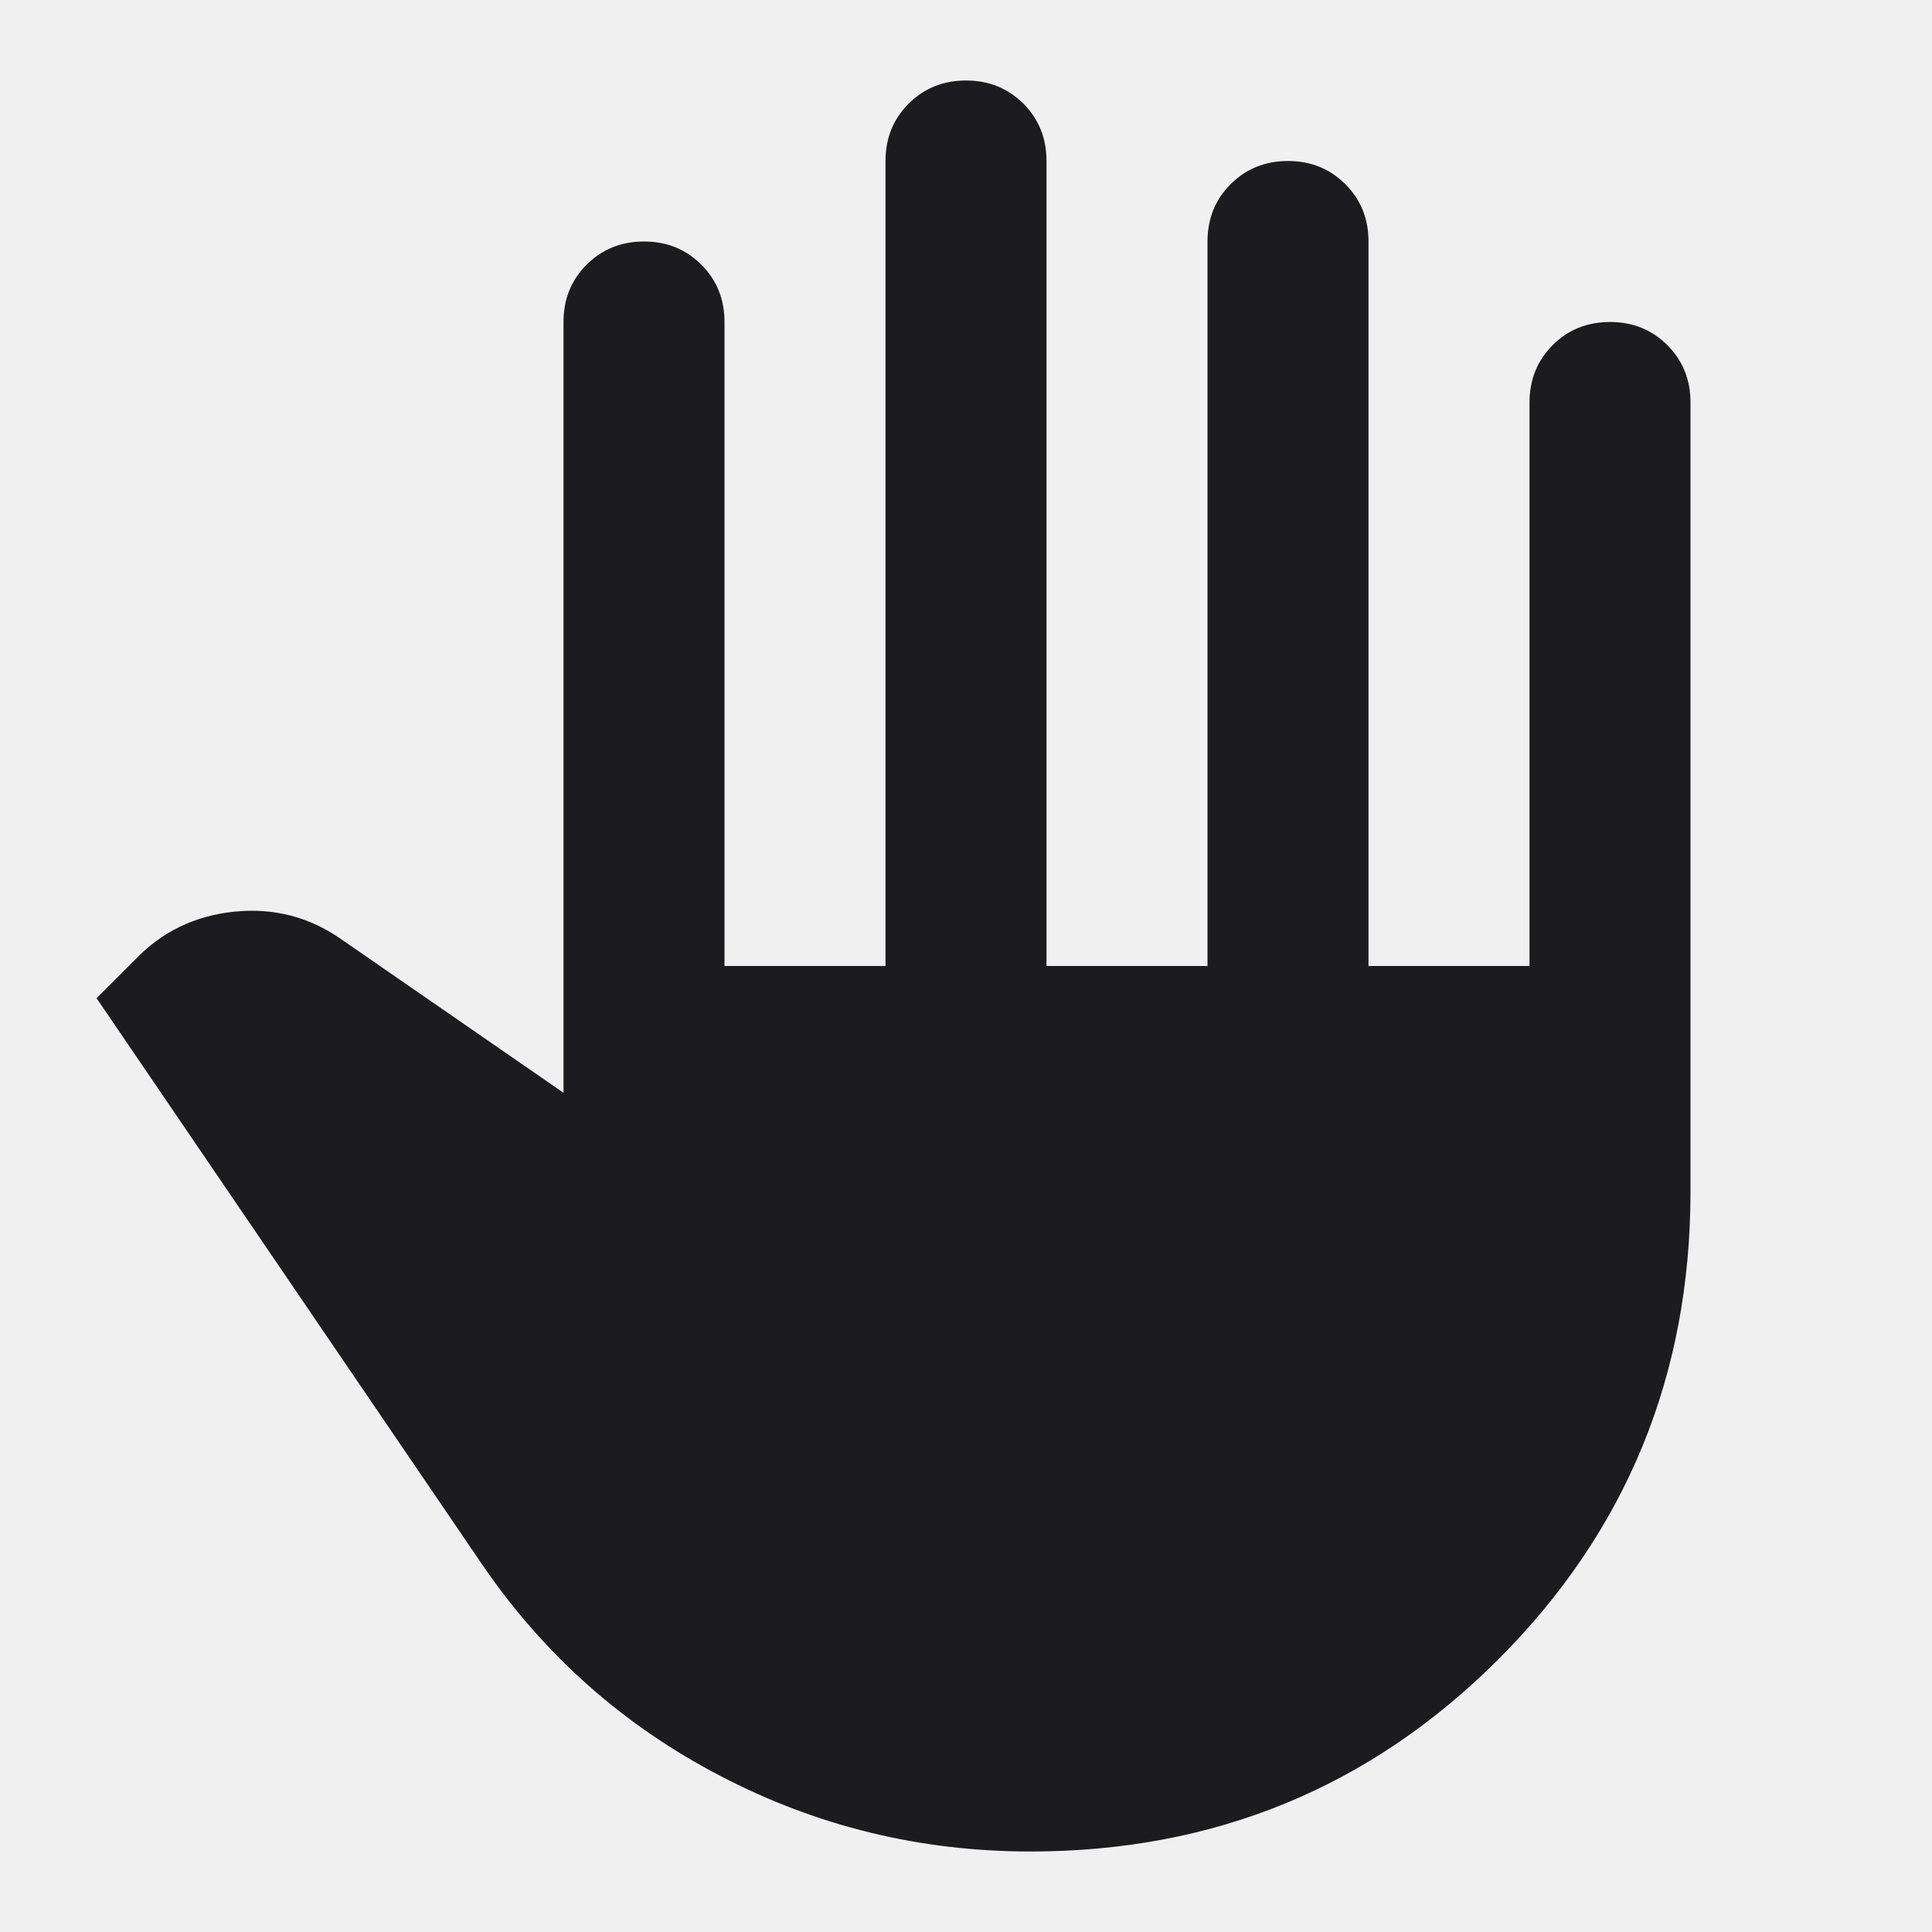
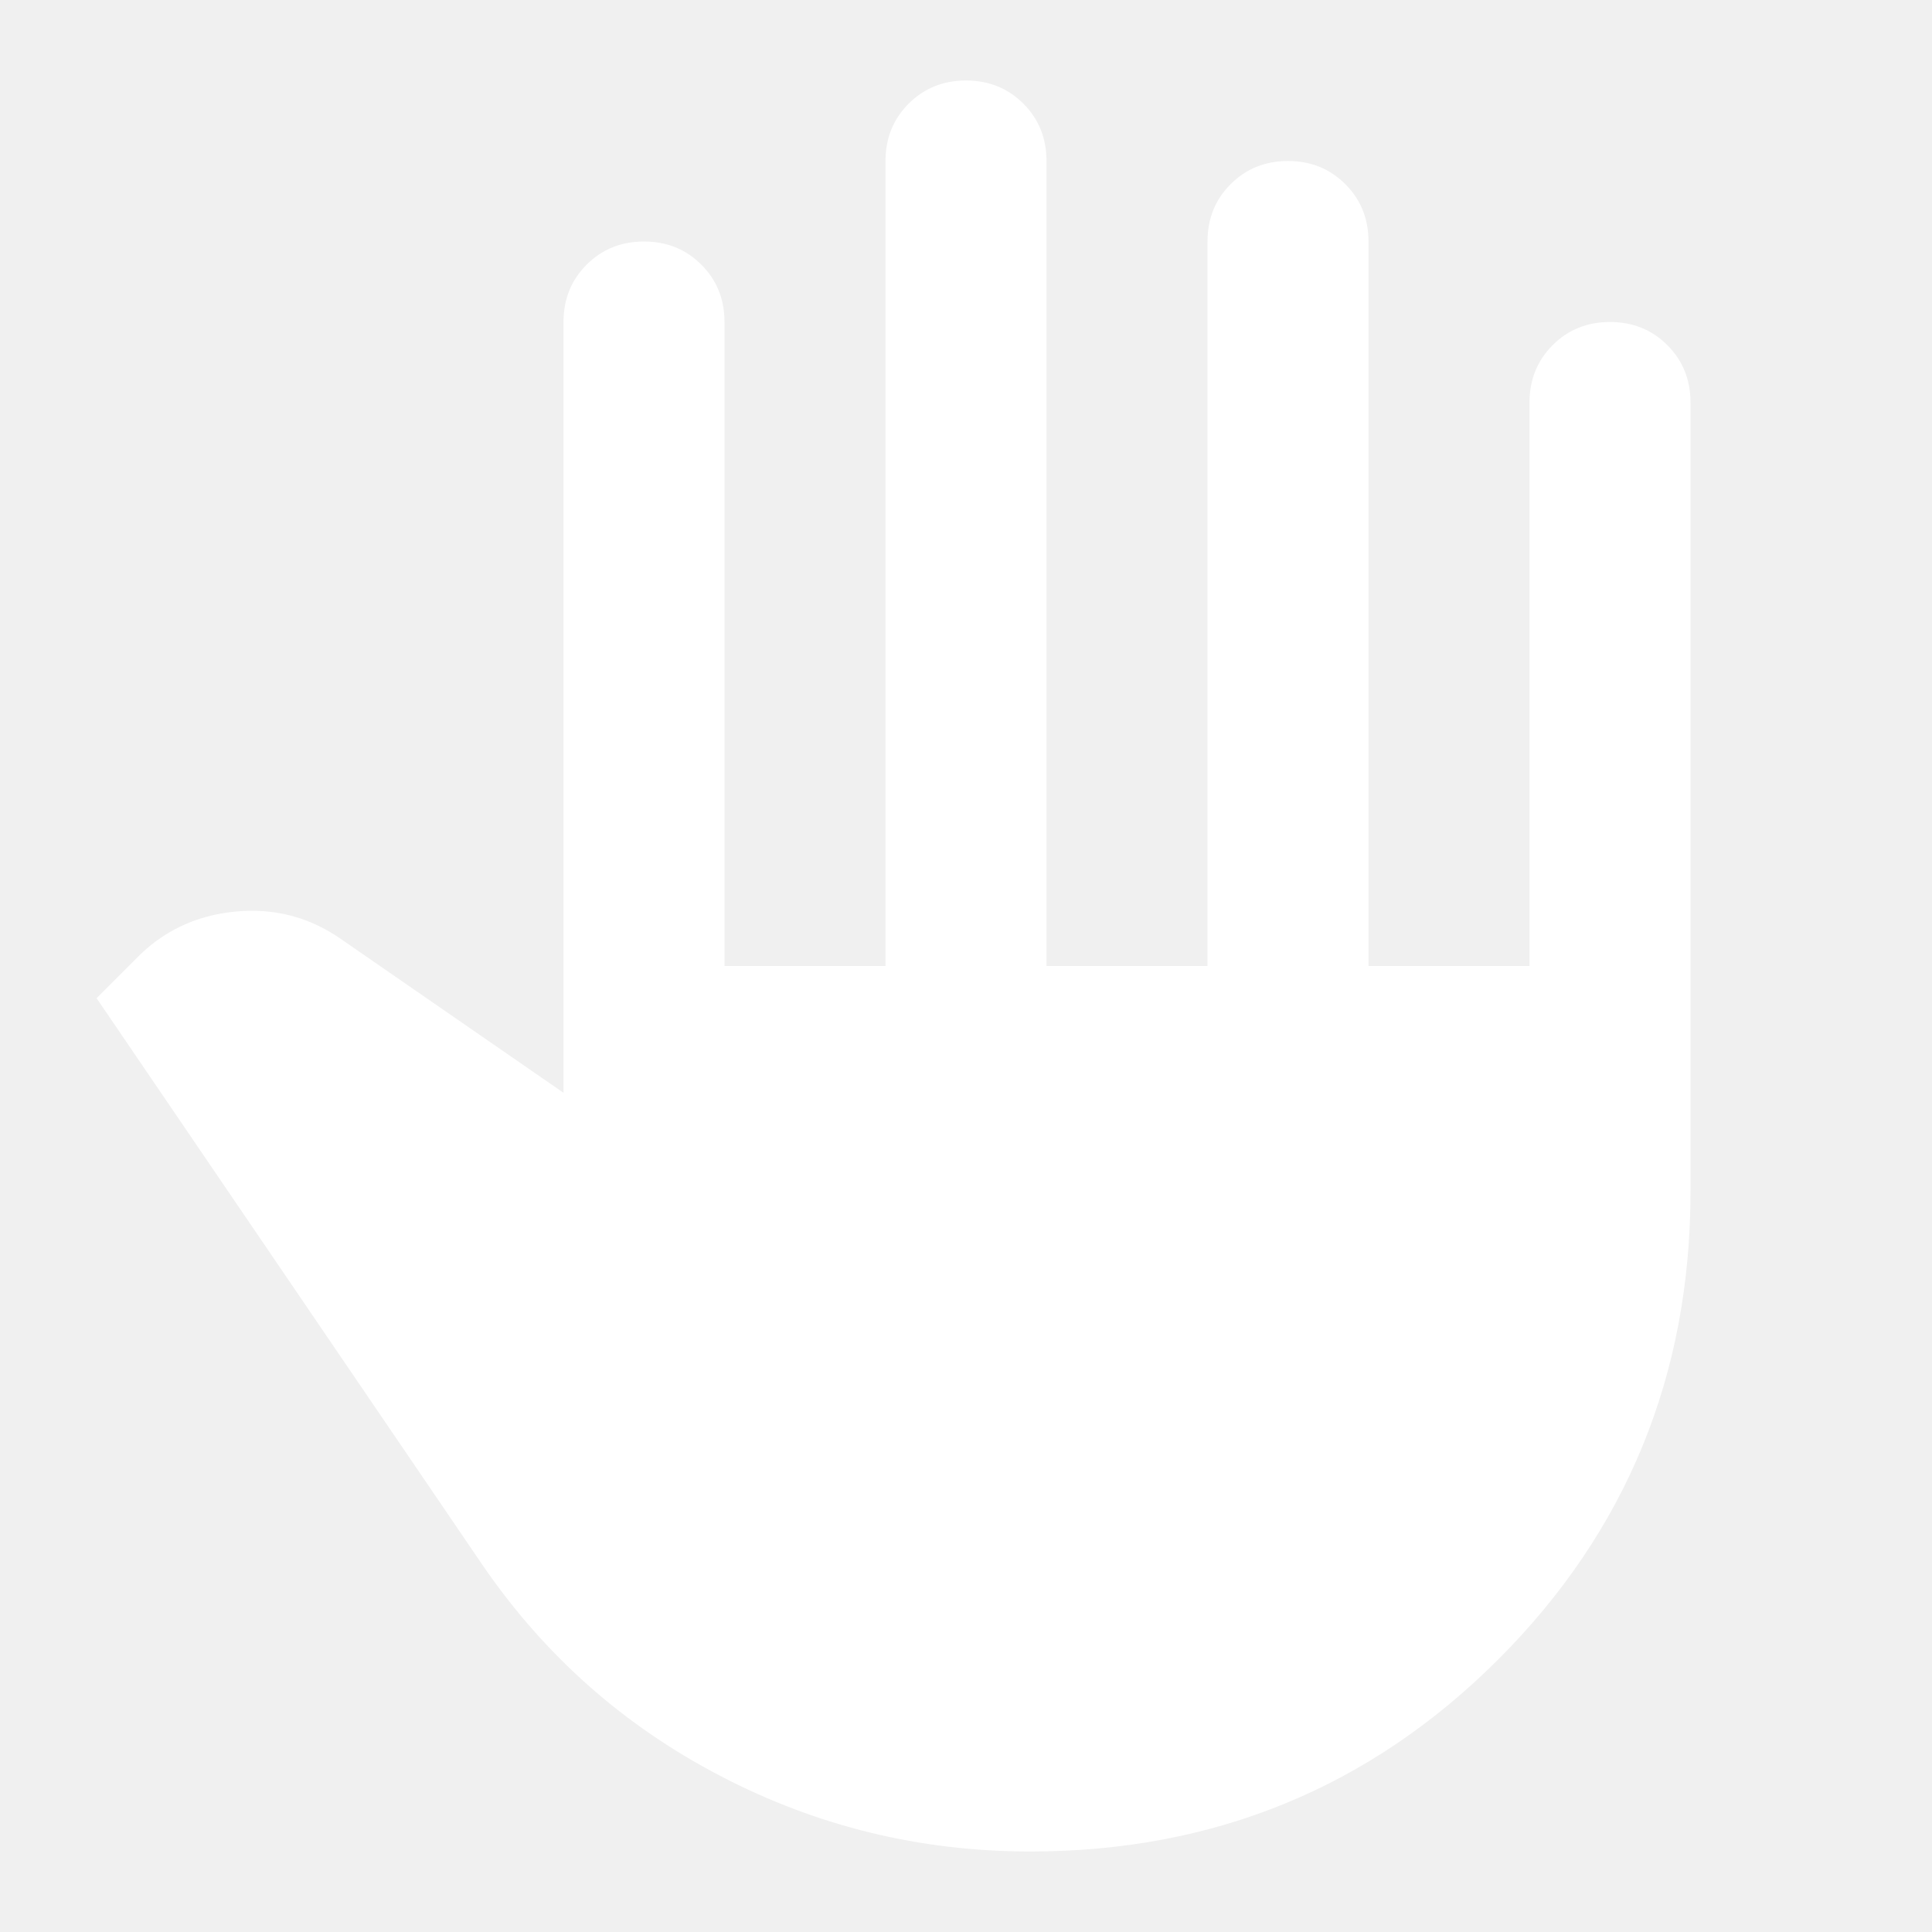
<svg xmlns="http://www.w3.org/2000/svg" width="24" height="24" viewBox="0 0 24 24" fill="none">
  <g id="Property 1=on">
    <mask id="mask0_184_977" style="mask-type:alpha" maskUnits="userSpaceOnUse" x="0" y="0" width="24" height="24">
      <rect id="Bounding box" width="24" height="24" fill="#D9D9D9" />
    </mask>
    <g mask="url(#mask0_184_977)">
-       <path id="back_hand" d="M12.8 23C11.433 23 10.15 22.688 8.95 22.062C7.75 21.438 6.767 20.567 6 19.45L1.2 12.4L1.675 11.925C2.008 11.575 2.421 11.375 2.912 11.325C3.404 11.275 3.85 11.392 4.25 11.675L7 13.575V4C7 3.717 7.096 3.479 7.287 3.288C7.479 3.096 7.717 3 8 3C8.283 3 8.521 3.096 8.712 3.288C8.904 3.479 9 3.717 9 4V12H11V2C11 1.717 11.096 1.479 11.287 1.288C11.479 1.096 11.717 1 12 1C12.283 1 12.521 1.096 12.713 1.288C12.904 1.479 13 1.717 13 2V12H15V3C15 2.717 15.096 2.479 15.287 2.288C15.479 2.096 15.717 2 16 2C16.283 2 16.521 2.096 16.712 2.288C16.904 2.479 17 2.717 17 3V12H19V5C19 4.717 19.096 4.479 19.288 4.287C19.479 4.096 19.717 4 20 4C20.283 4 20.521 4.096 20.712 4.287C20.904 4.479 21 4.717 21 5V14.8C21 17.083 20.204 19.021 18.613 20.613C17.021 22.204 15.083 23 12.8 23Z" fill="#1C1B1F" />
+       <path id="back_hand" d="M12.8 23C11.433 23 10.15 22.688 8.95 22.062C7.75 21.438 6.767 20.567 6 19.45L1.2 12.4L1.675 11.925C2.008 11.575 2.421 11.375 2.912 11.325C3.404 11.275 3.85 11.392 4.25 11.675L7 13.575V4C7 3.717 7.096 3.479 7.287 3.288C7.479 3.096 7.717 3 8 3C8.283 3 8.521 3.096 8.712 3.288C8.904 3.479 9 3.717 9 4V12H11V2C11 1.717 11.096 1.479 11.287 1.288C11.479 1.096 11.717 1 12 1C12.283 1 12.521 1.096 12.713 1.288C12.904 1.479 13 1.717 13 2V12H15V3C15 2.717 15.096 2.479 15.287 2.288C15.479 2.096 15.717 2 16 2C16.283 2 16.521 2.096 16.712 2.288C16.904 2.479 17 2.717 17 3V12H19V5C19 4.717 19.096 4.479 19.288 4.287C19.479 4.096 19.717 4 20 4C20.283 4 20.521 4.096 20.712 4.287C20.904 4.479 21 4.717 21 5V14.8C21 17.083 20.204 19.021 18.613 20.613C17.021 22.204 15.083 23 12.8 23Z" fill="white" />
    </g>
  </g>
</svg>
